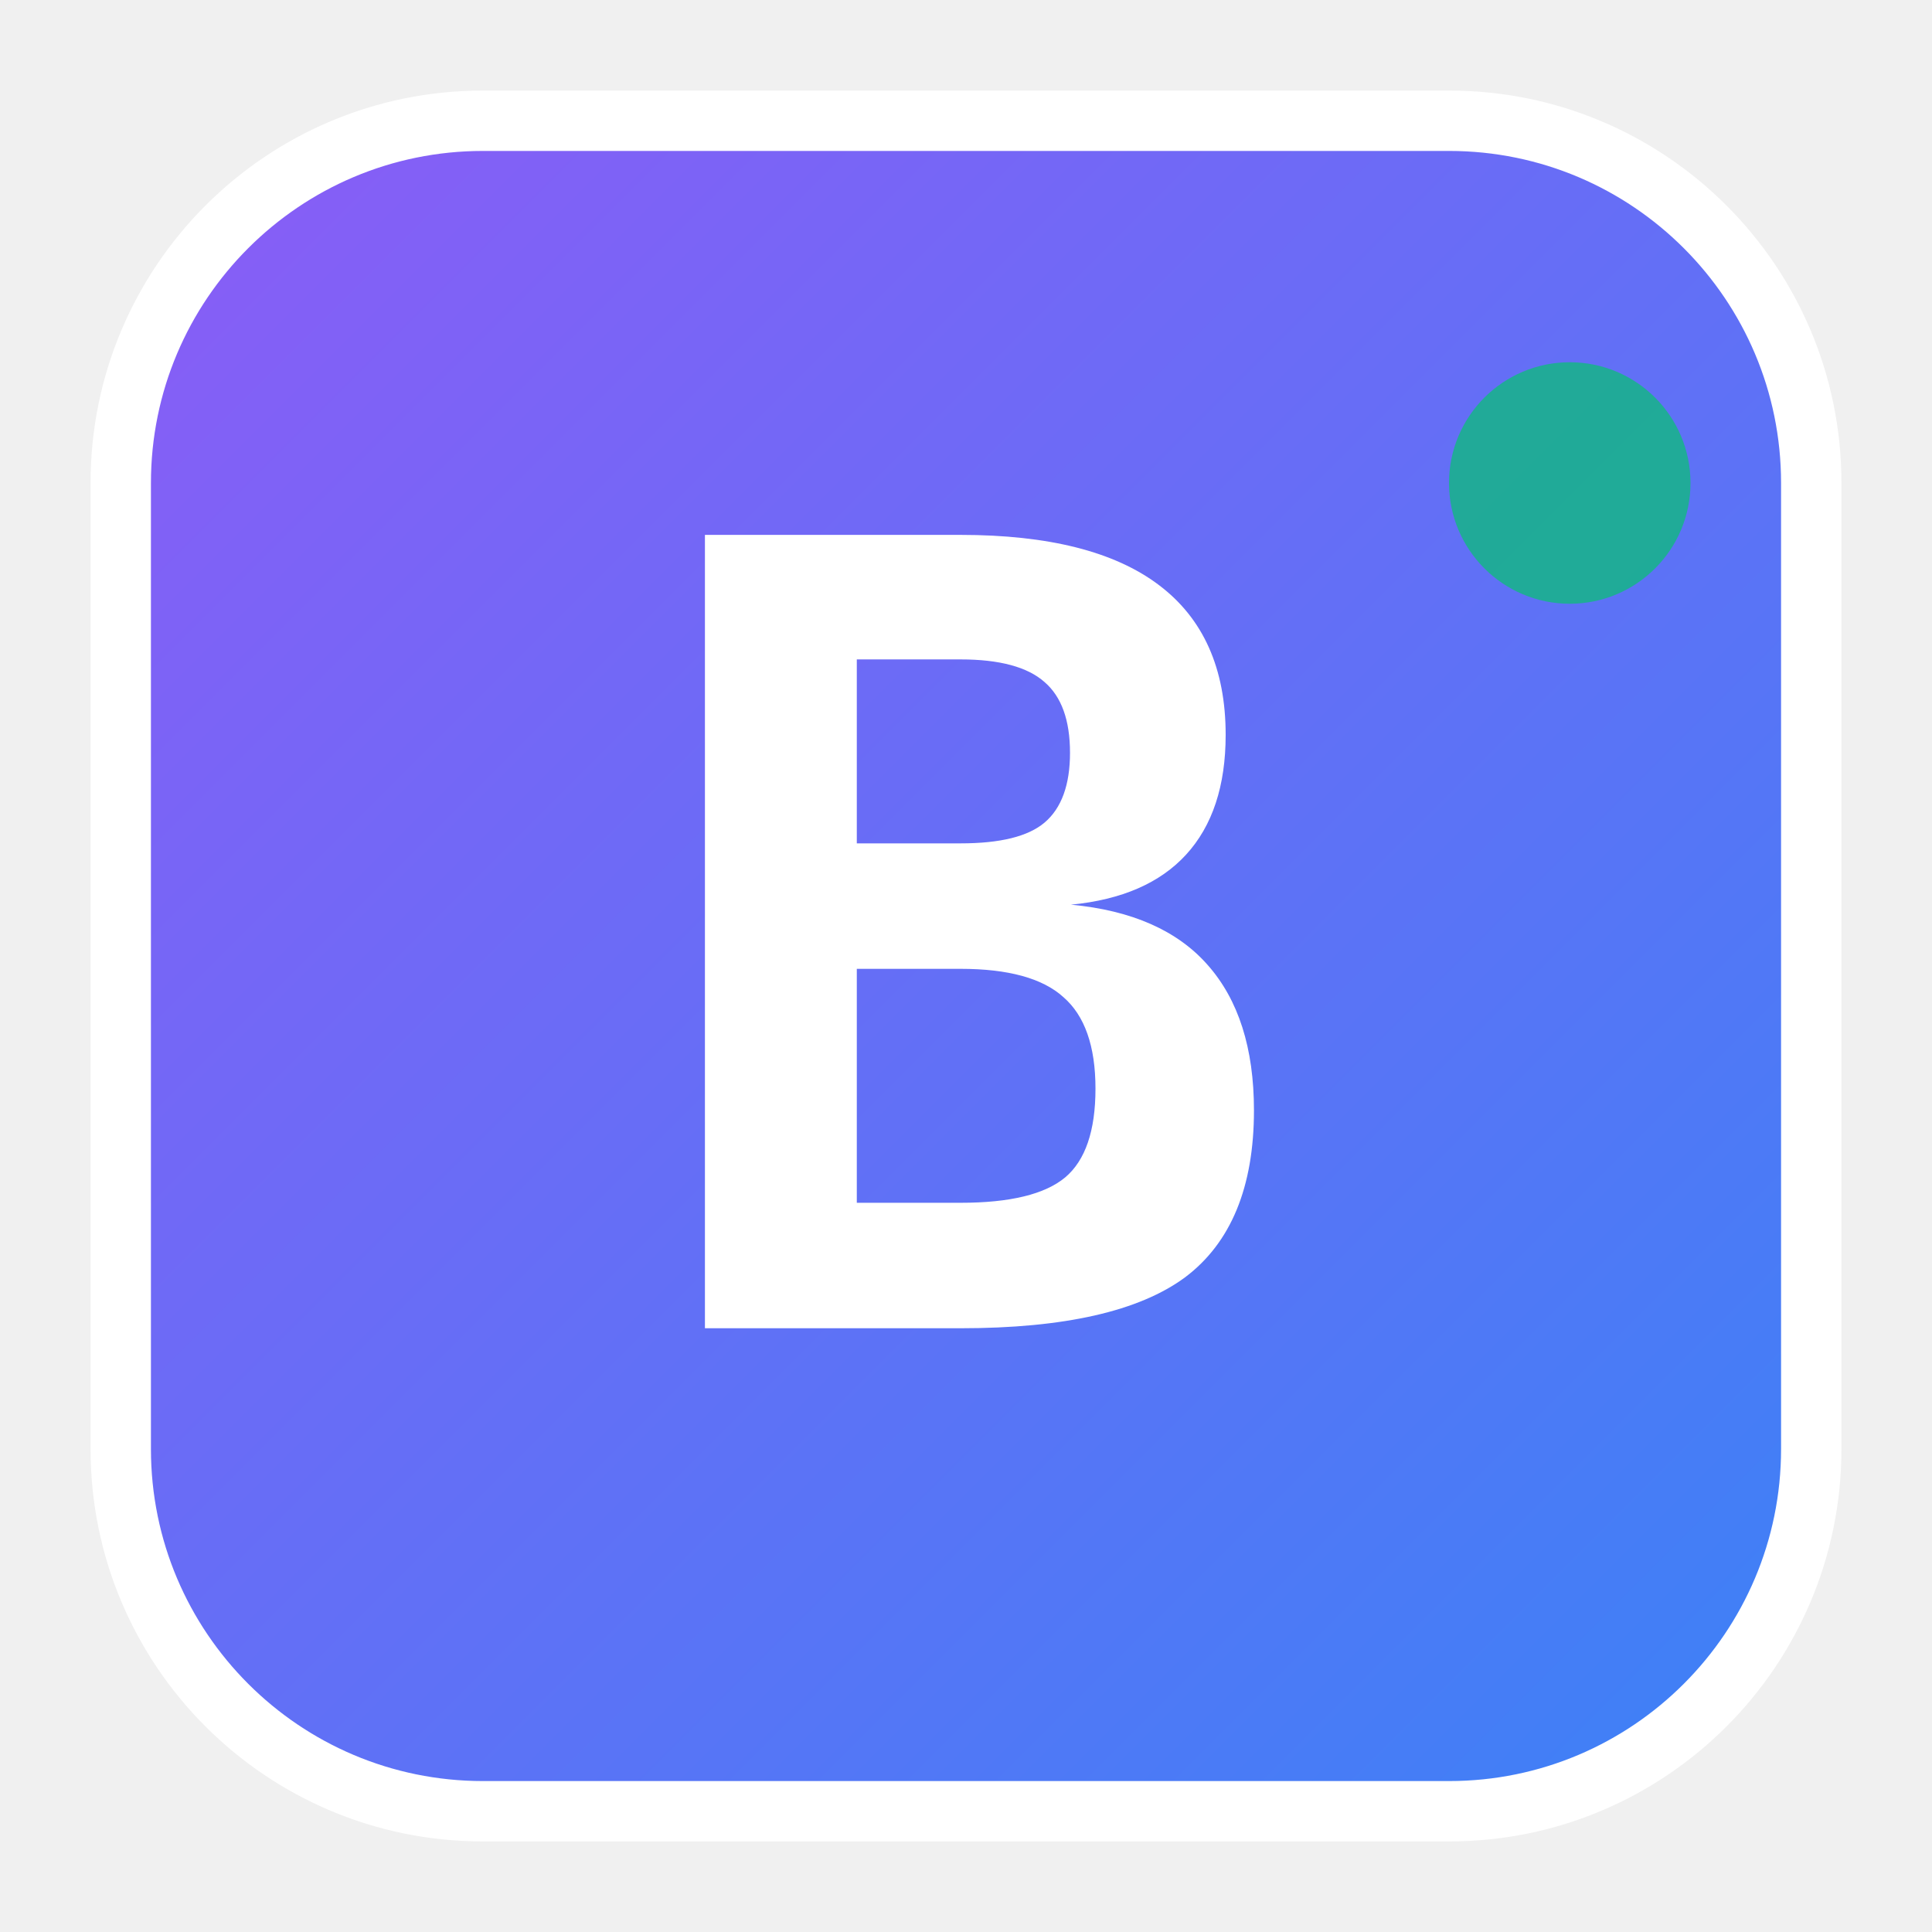
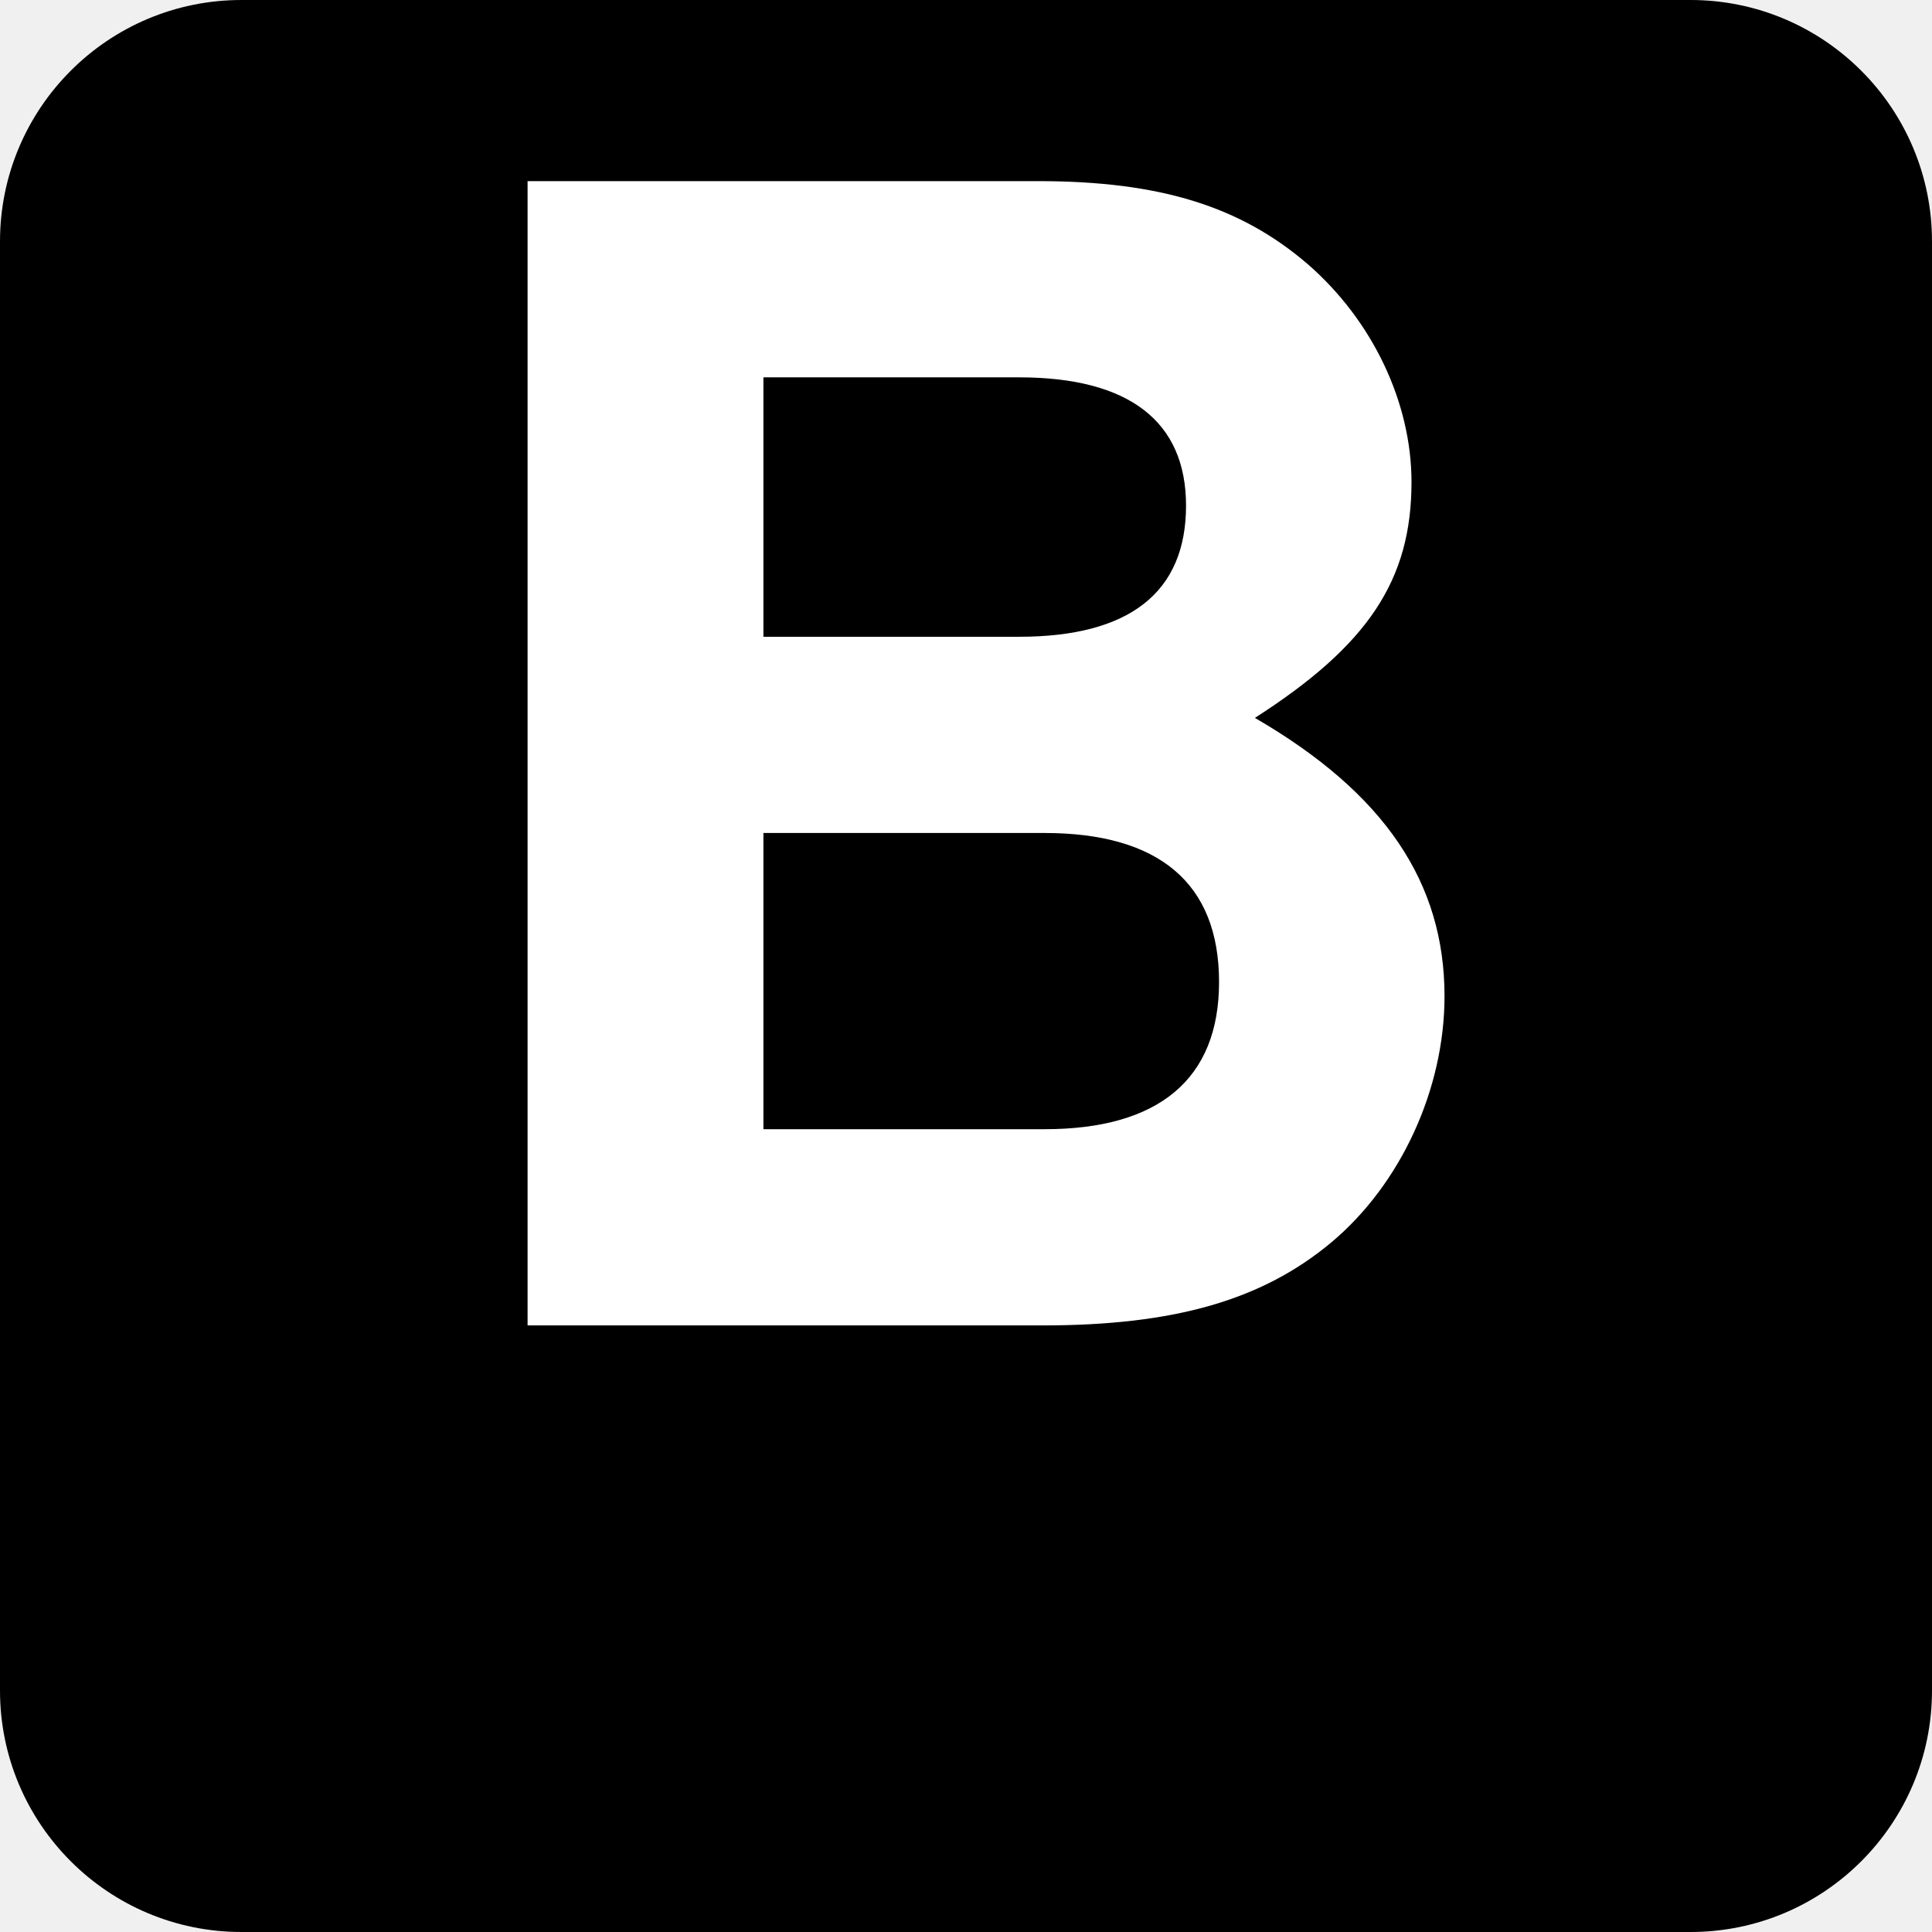
<svg xmlns="http://www.w3.org/2000/svg" viewBox="0 0 32 32" width="32" height="32">
-   <defs>
-     <linearGradient id="gradient" x1="0%" y1="0%" x2="100%" y2="100%">
-       <stop offset="0%" style="stop-color:#8b5cf6;stop-opacity:1" />
-       <stop offset="100%" style="stop-color:#3b82f6;stop-opacity:1" />
-     </linearGradient>
-   </defs>
-   <rect x="2" y="2" width="28" height="28" rx="6" fill="url(#gradient)" stroke="#ffffff" stroke-width="1" />
-   <text x="16" y="22" text-anchor="middle" font-family="monospace" font-size="18" font-weight="bold" fill="white">B</text>
-   <circle cx="26" cy="8" r="2" fill="#10b981" opacity="0.8" />
+   <rect width="32" height="32" rx="4" fill="#000000" />
+   <text x="16" y="16" text-anchor="middle" dominant-baseline="central" font-family="Helvetica, Arial, sans-serif" font-size="26" font-weight="700" fill="#FFFFFF" letter-spacing="0">B</text>
</svg>
